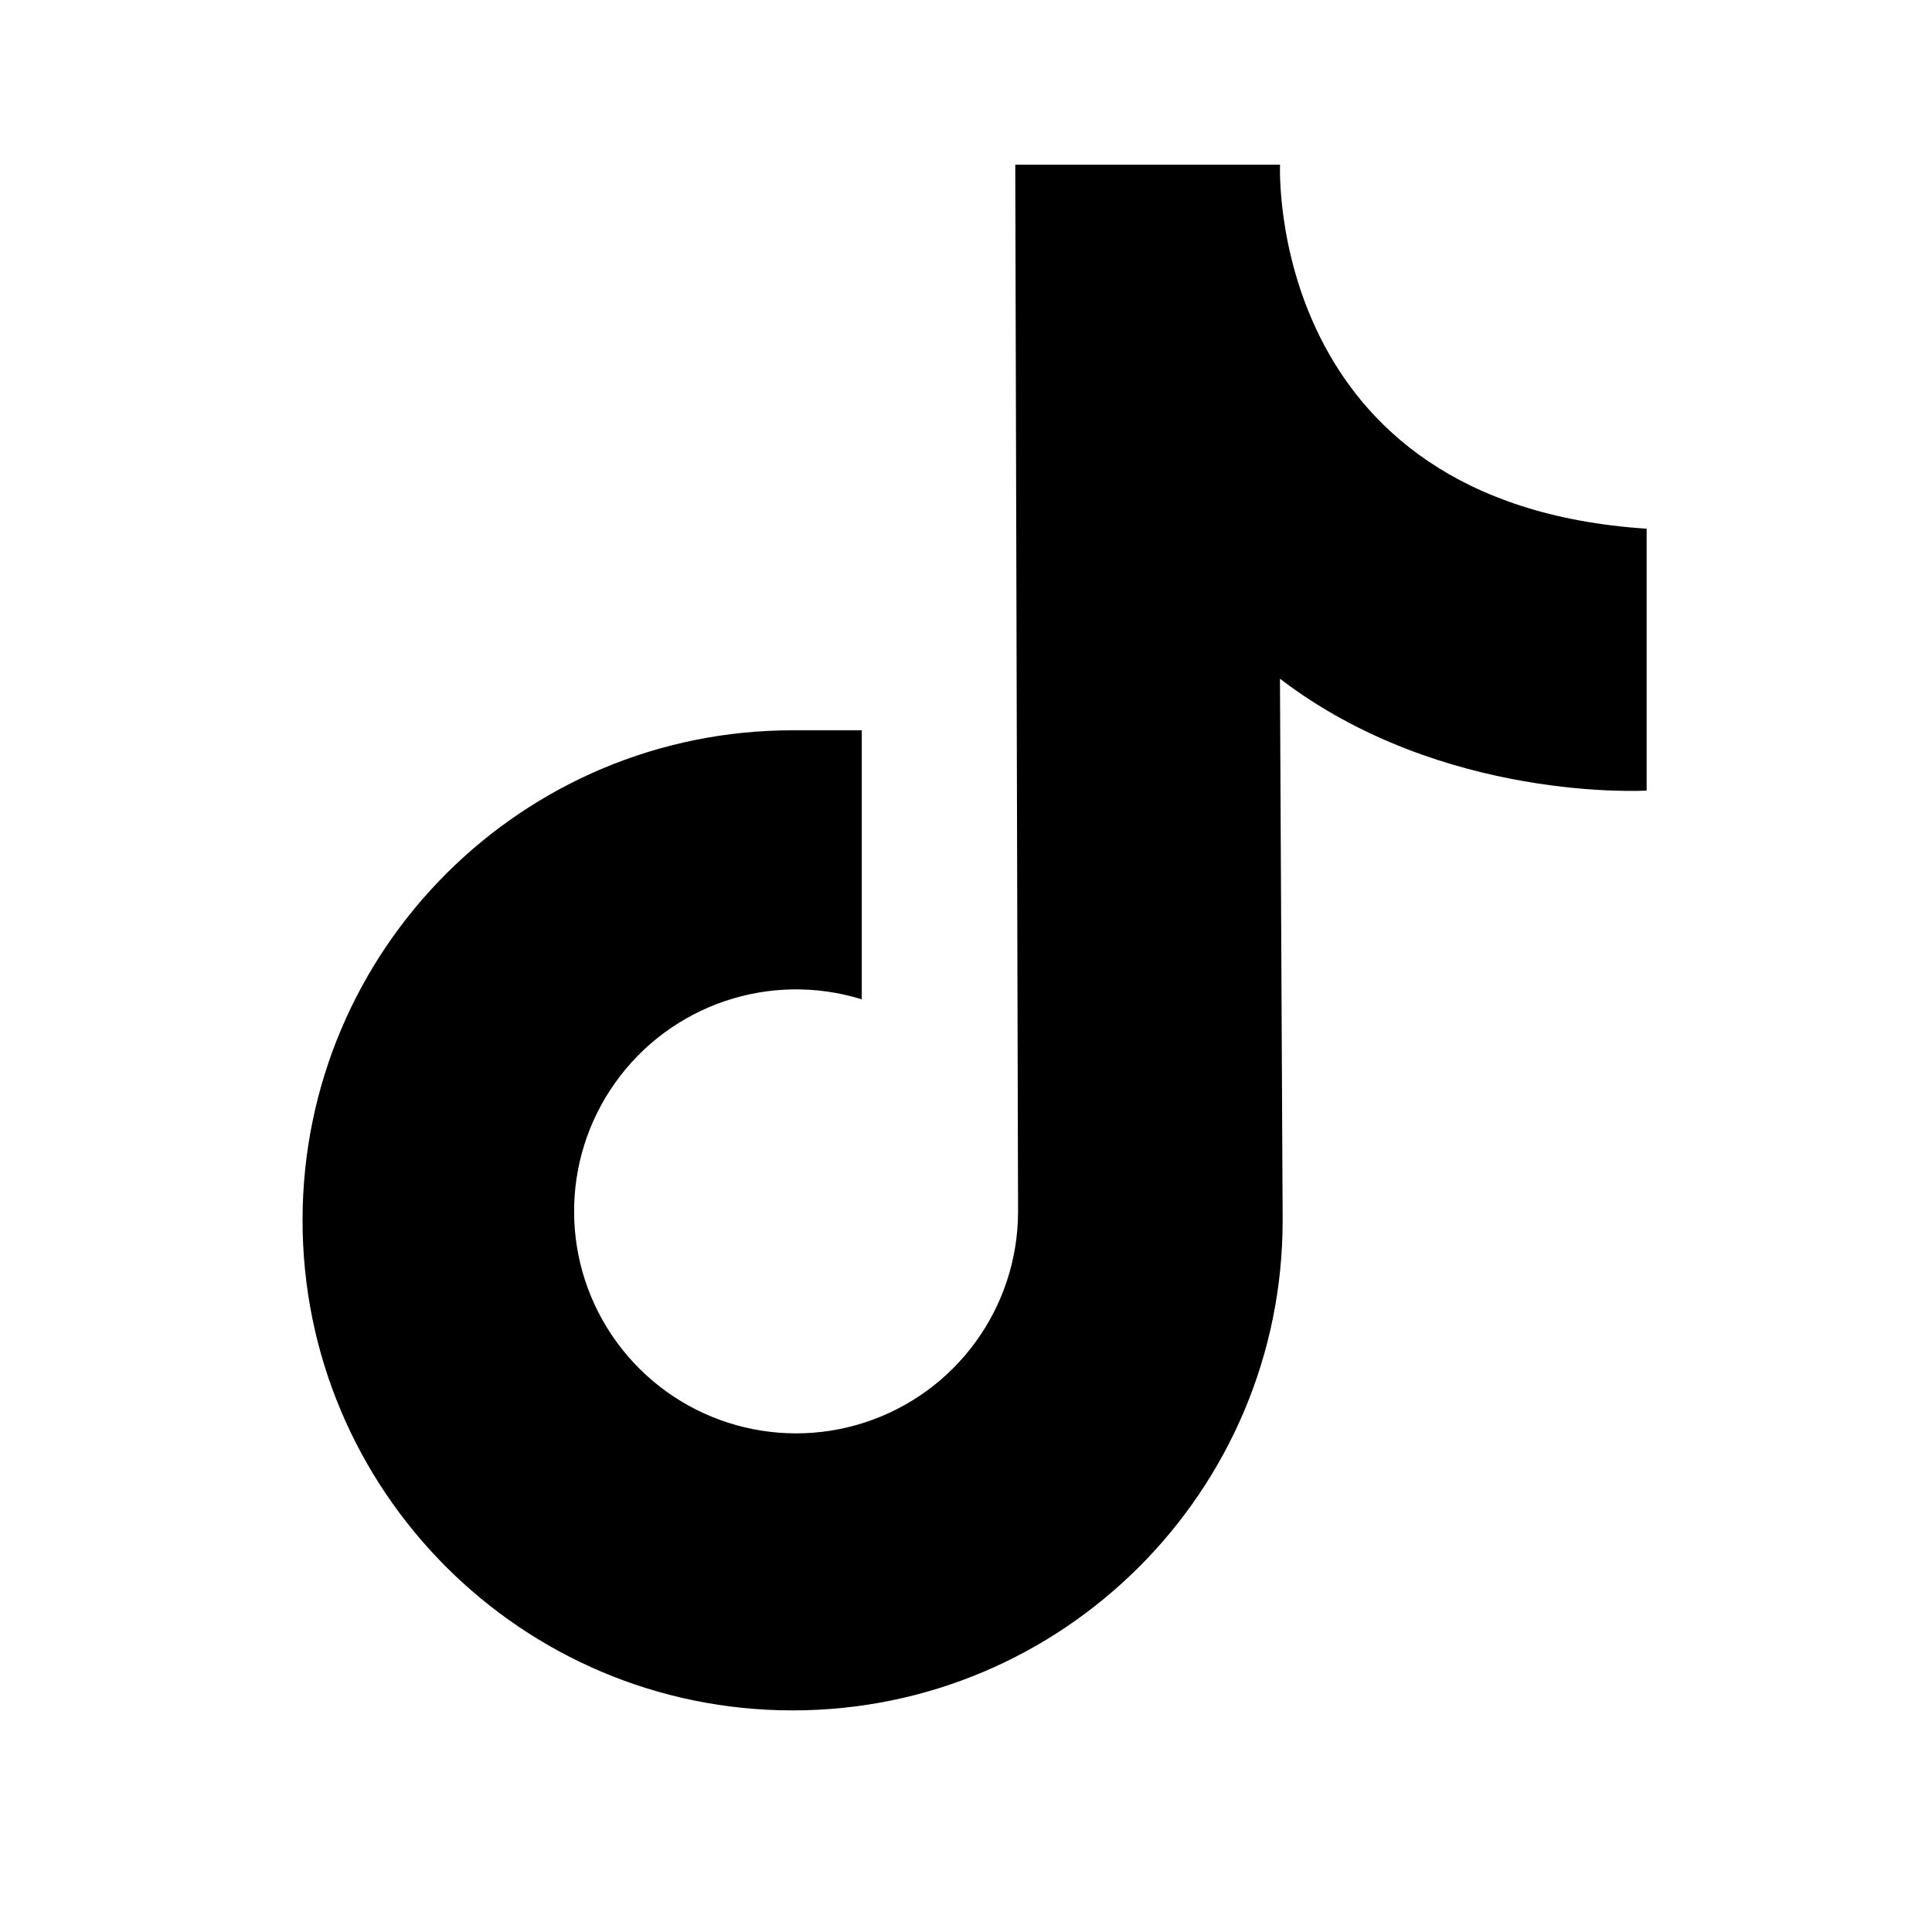
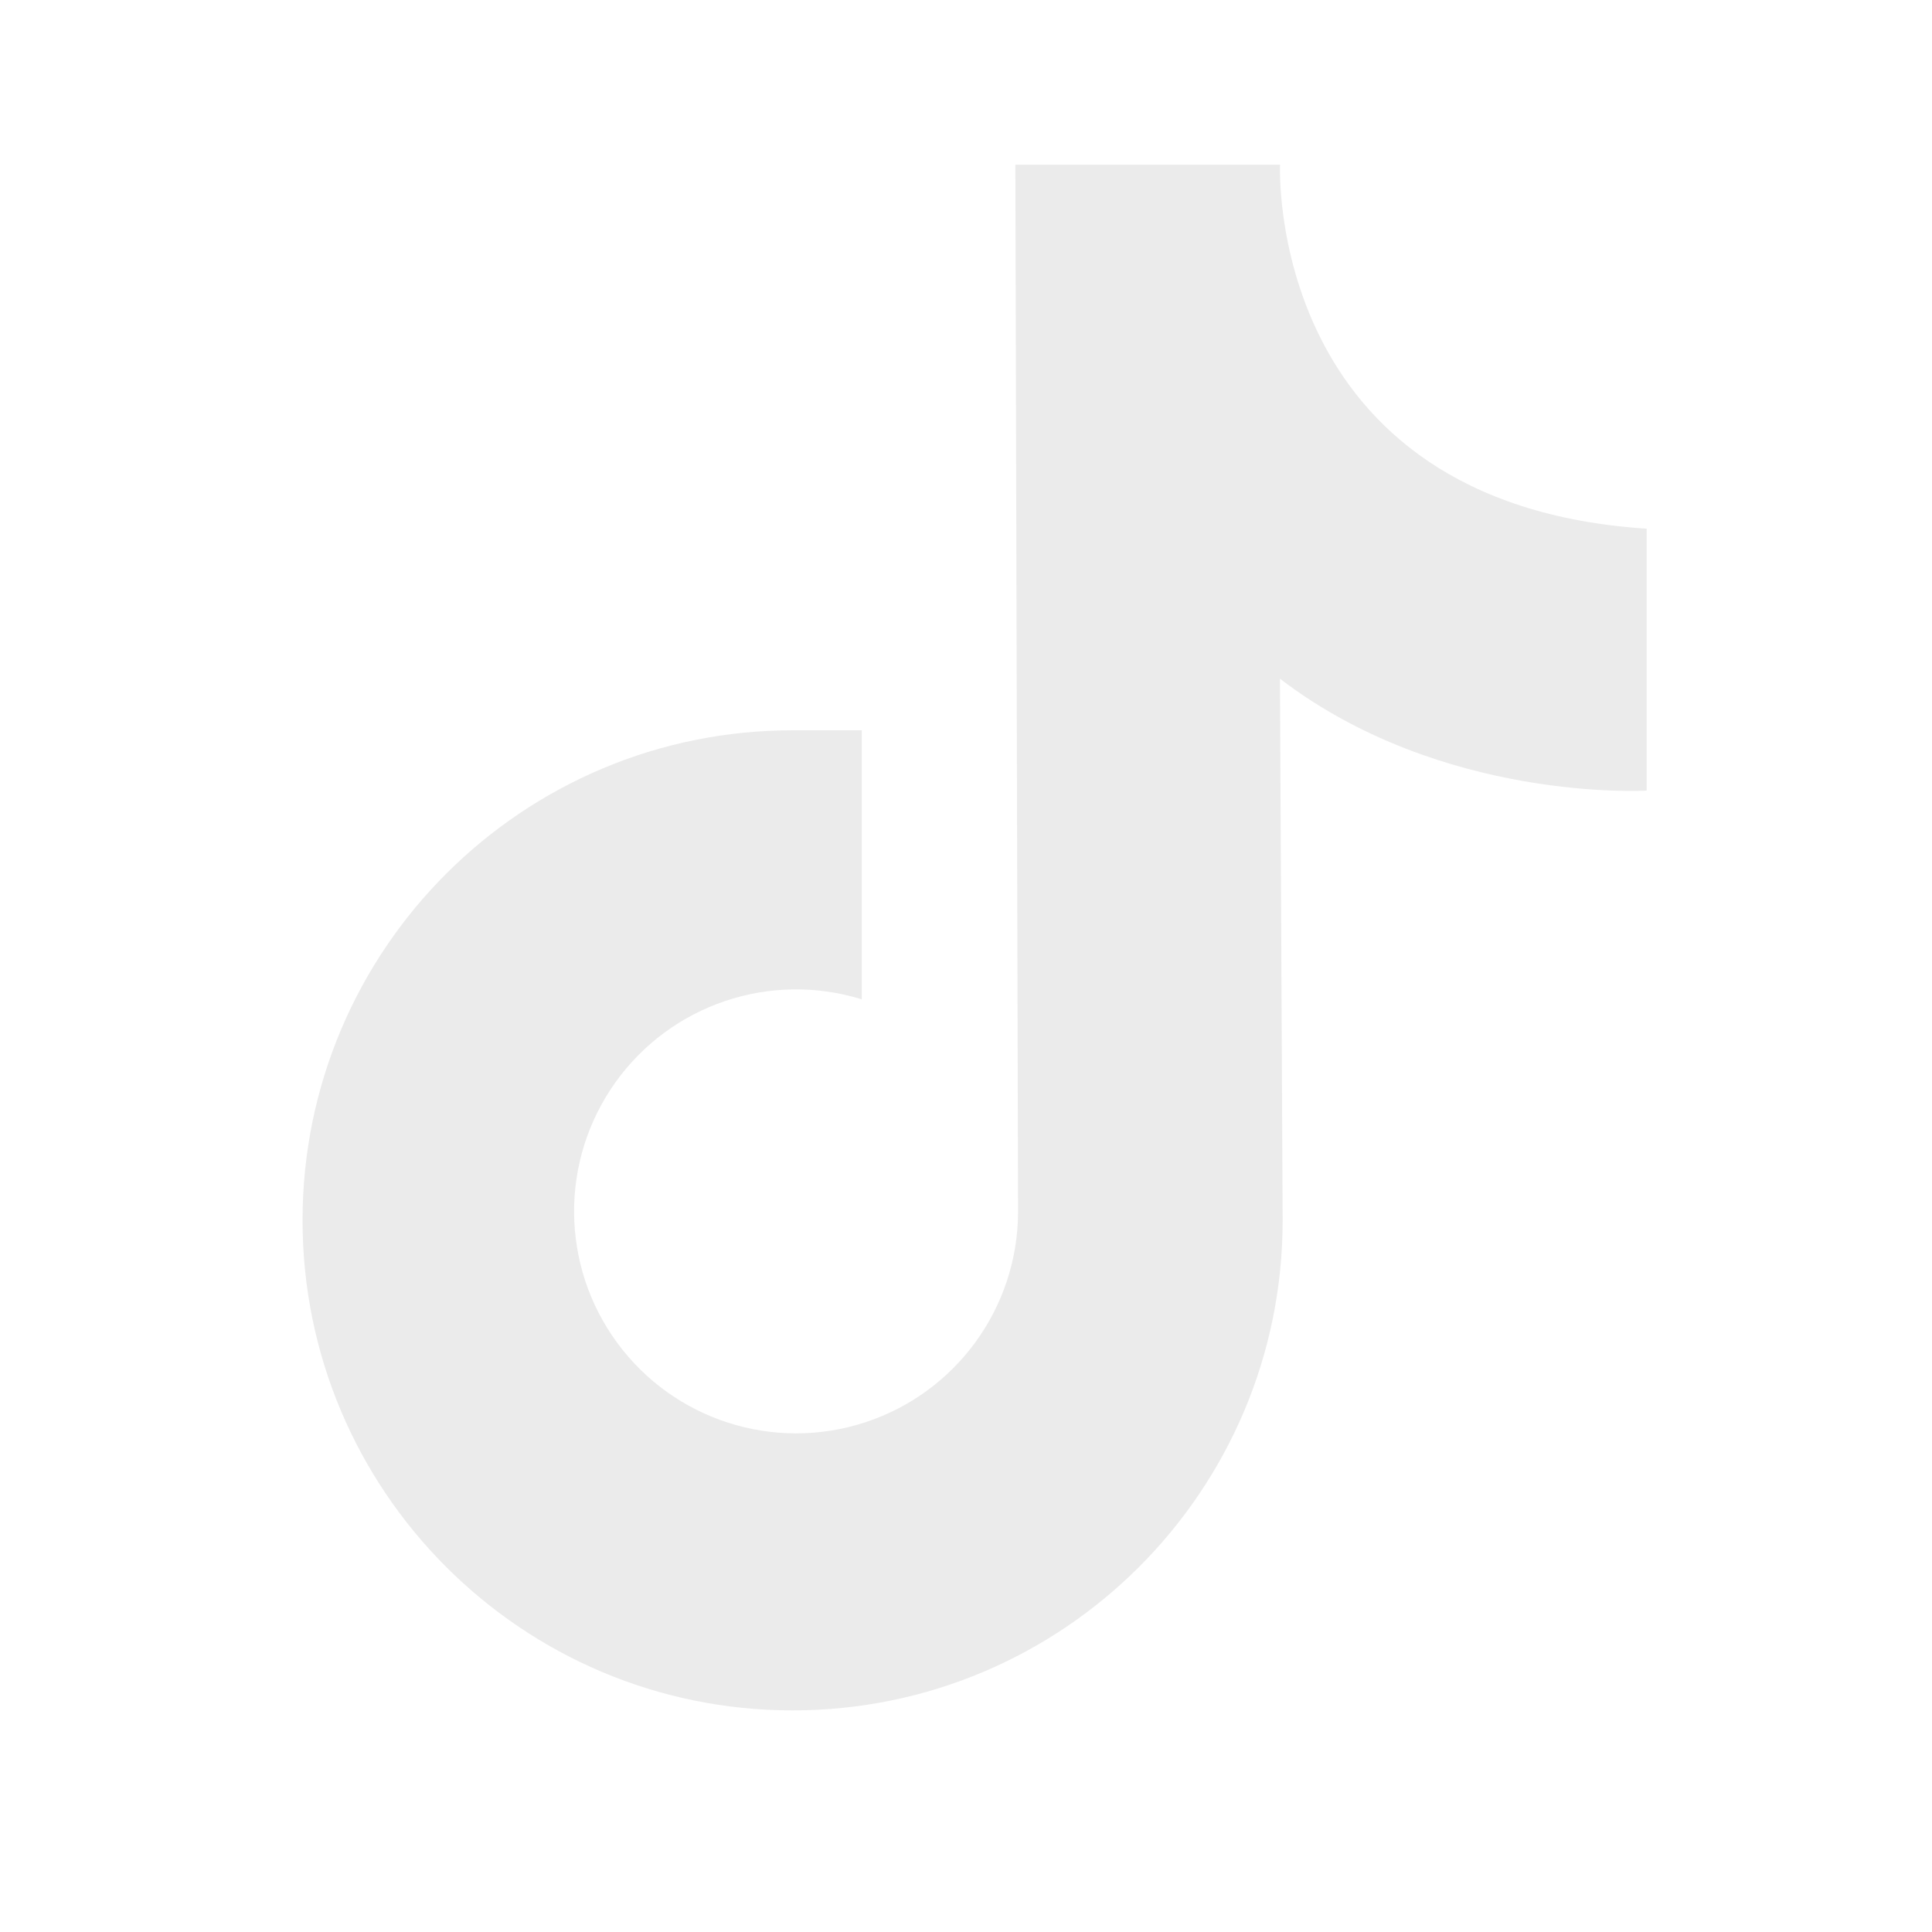
- <svg xmlns="http://www.w3.org/2000/svg" class="social-icons__icon" aria-hidden="true" focusable="false" viewBox="0 0 20 20">
-   <path d="M10.511 1.705h2.74s-.157 3.51 3.795 3.768v2.711s-2.114.129-3.796-1.158l.028 5.606A5.073 5.073 0 1 1 8.213 7.56h.708v2.785a2.298 2.298 0 1 0 1.618 2.205L10.51 1.705Z" />
+ <svg xmlns="http://www.w3.org/2000/svg" fill="#ebebeb" aria-hidden="true" class="social-icons__icon" focusable="false" viewBox="0 0 20 20">
+   <path d="M10.511 1.705h2.74s-.157 3.51 3.795 3.768v2.711s-2.114.129-3.796-1.158l.028 5.606A5.073 5.073 0 1 1 8.213 7.56h.708v2.785a2.298 2.298 0 1 0 1.618 2.205z" />
</svg>
